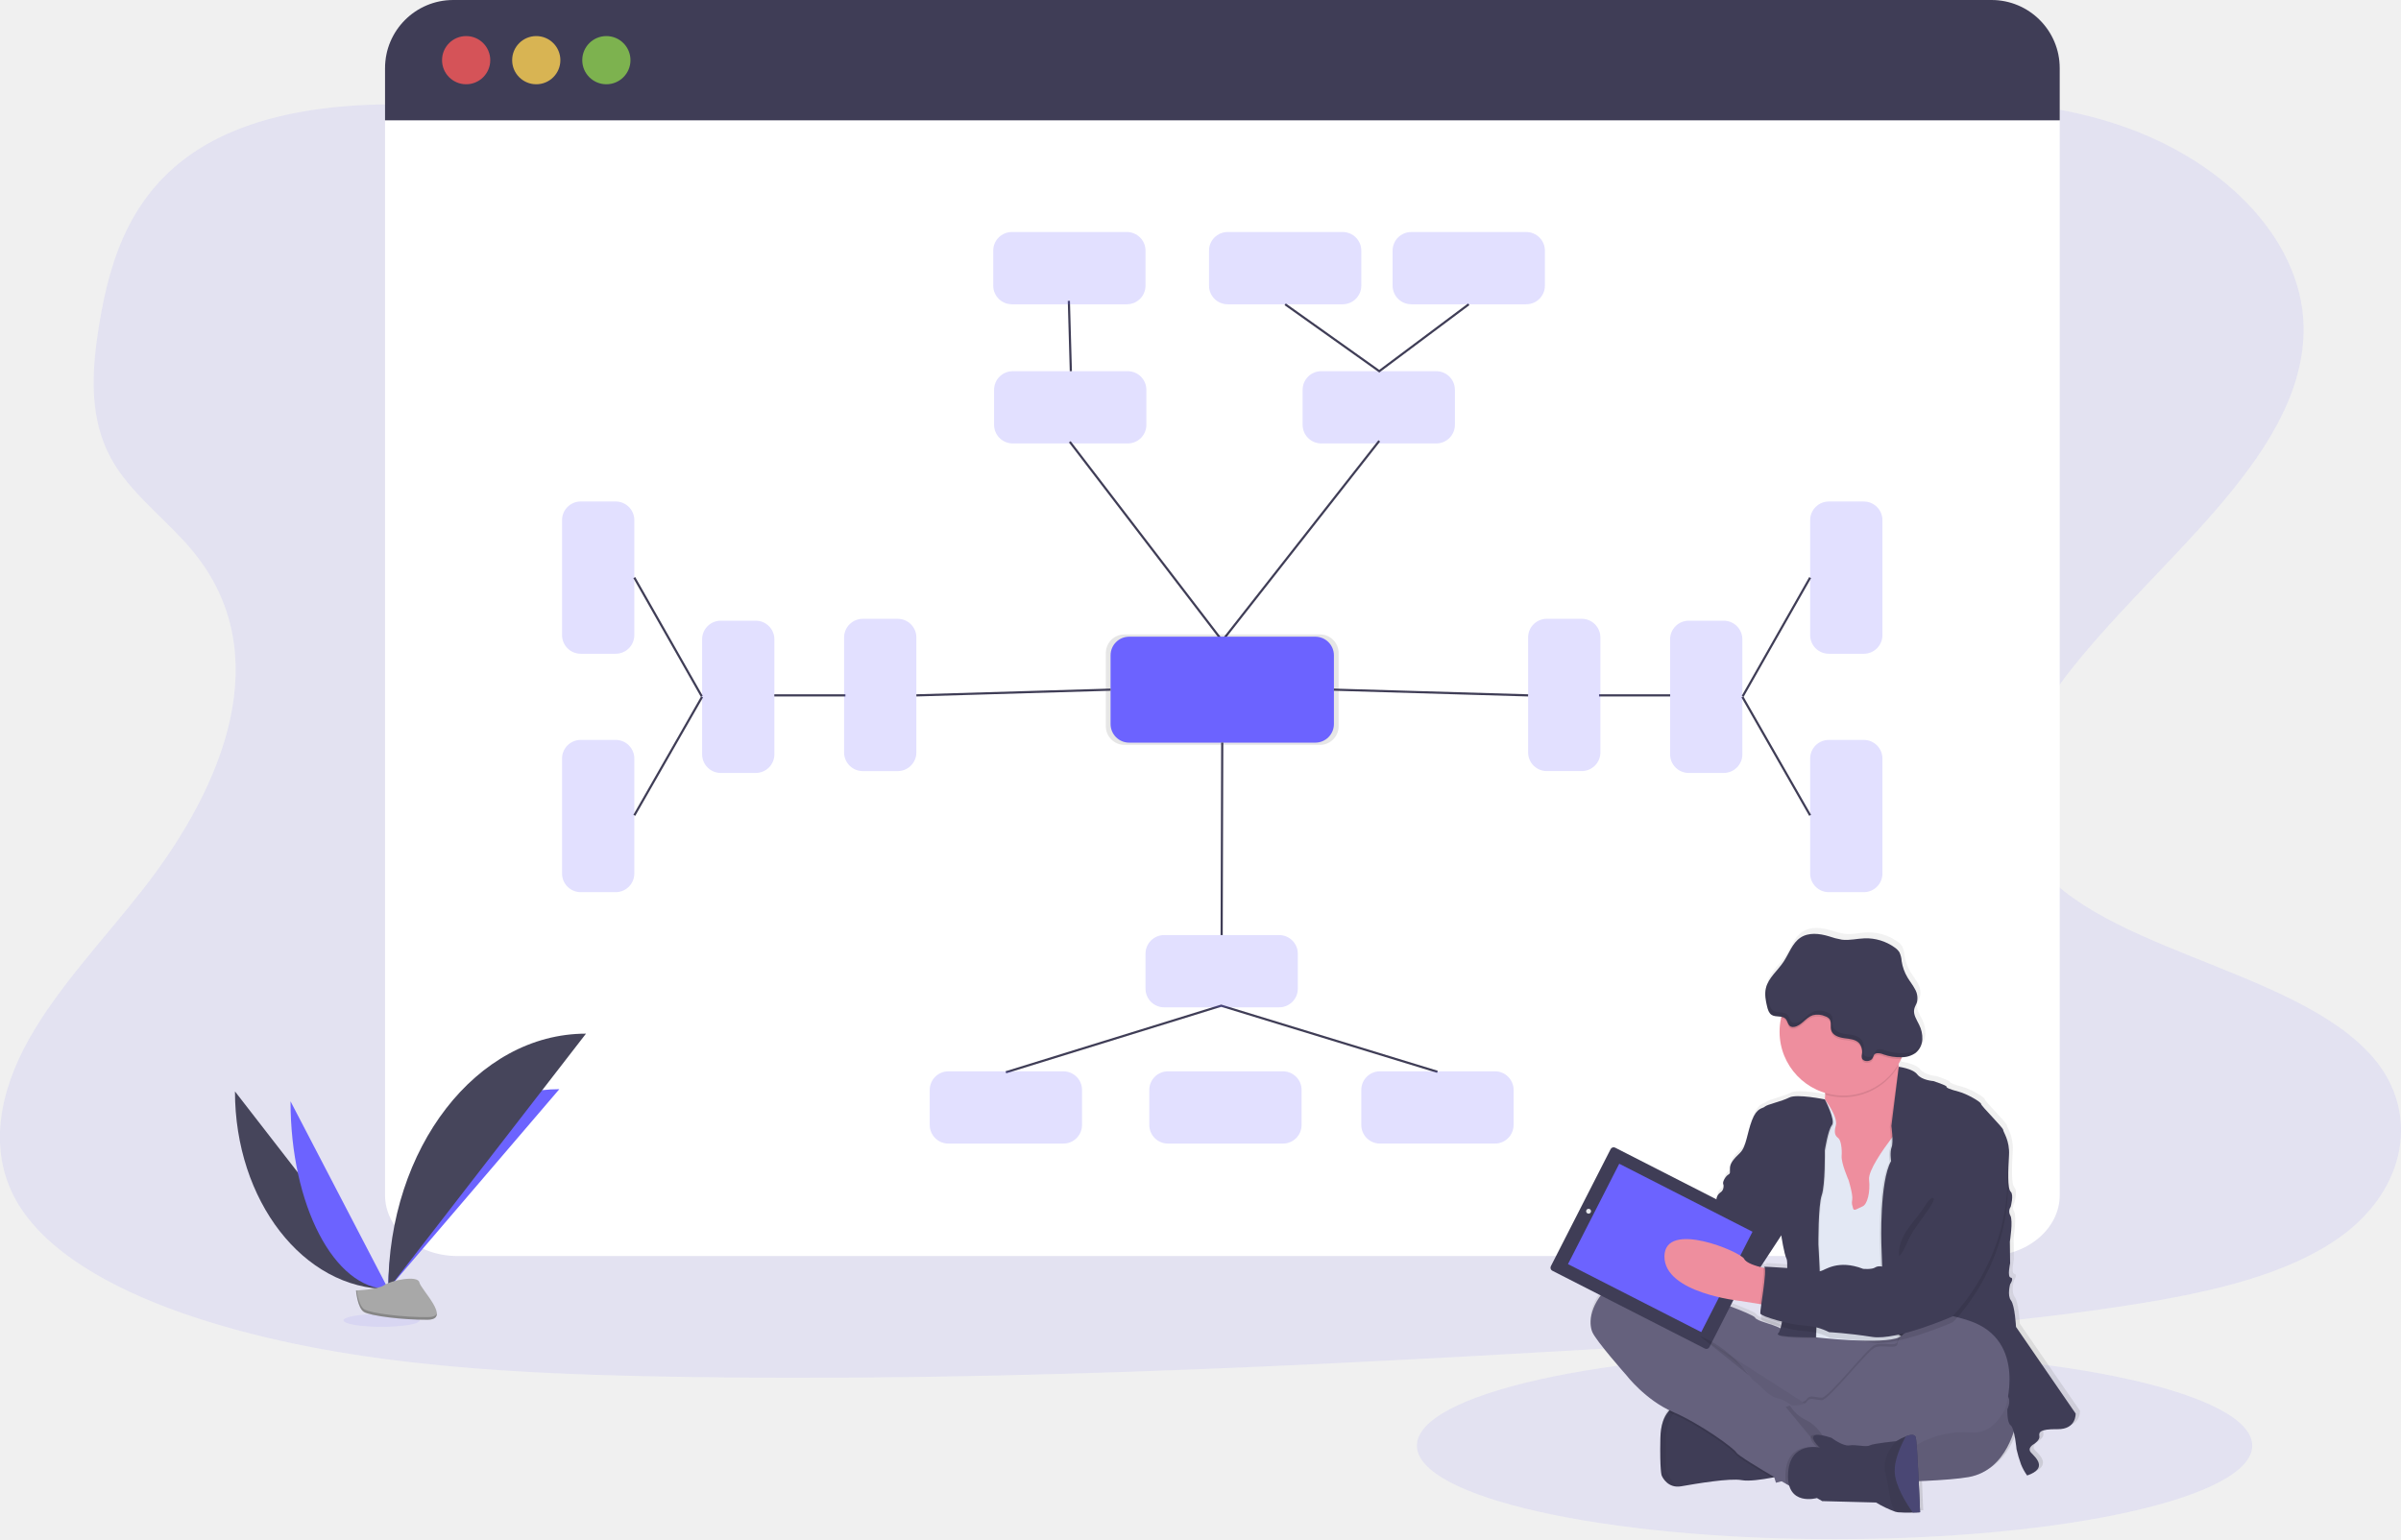
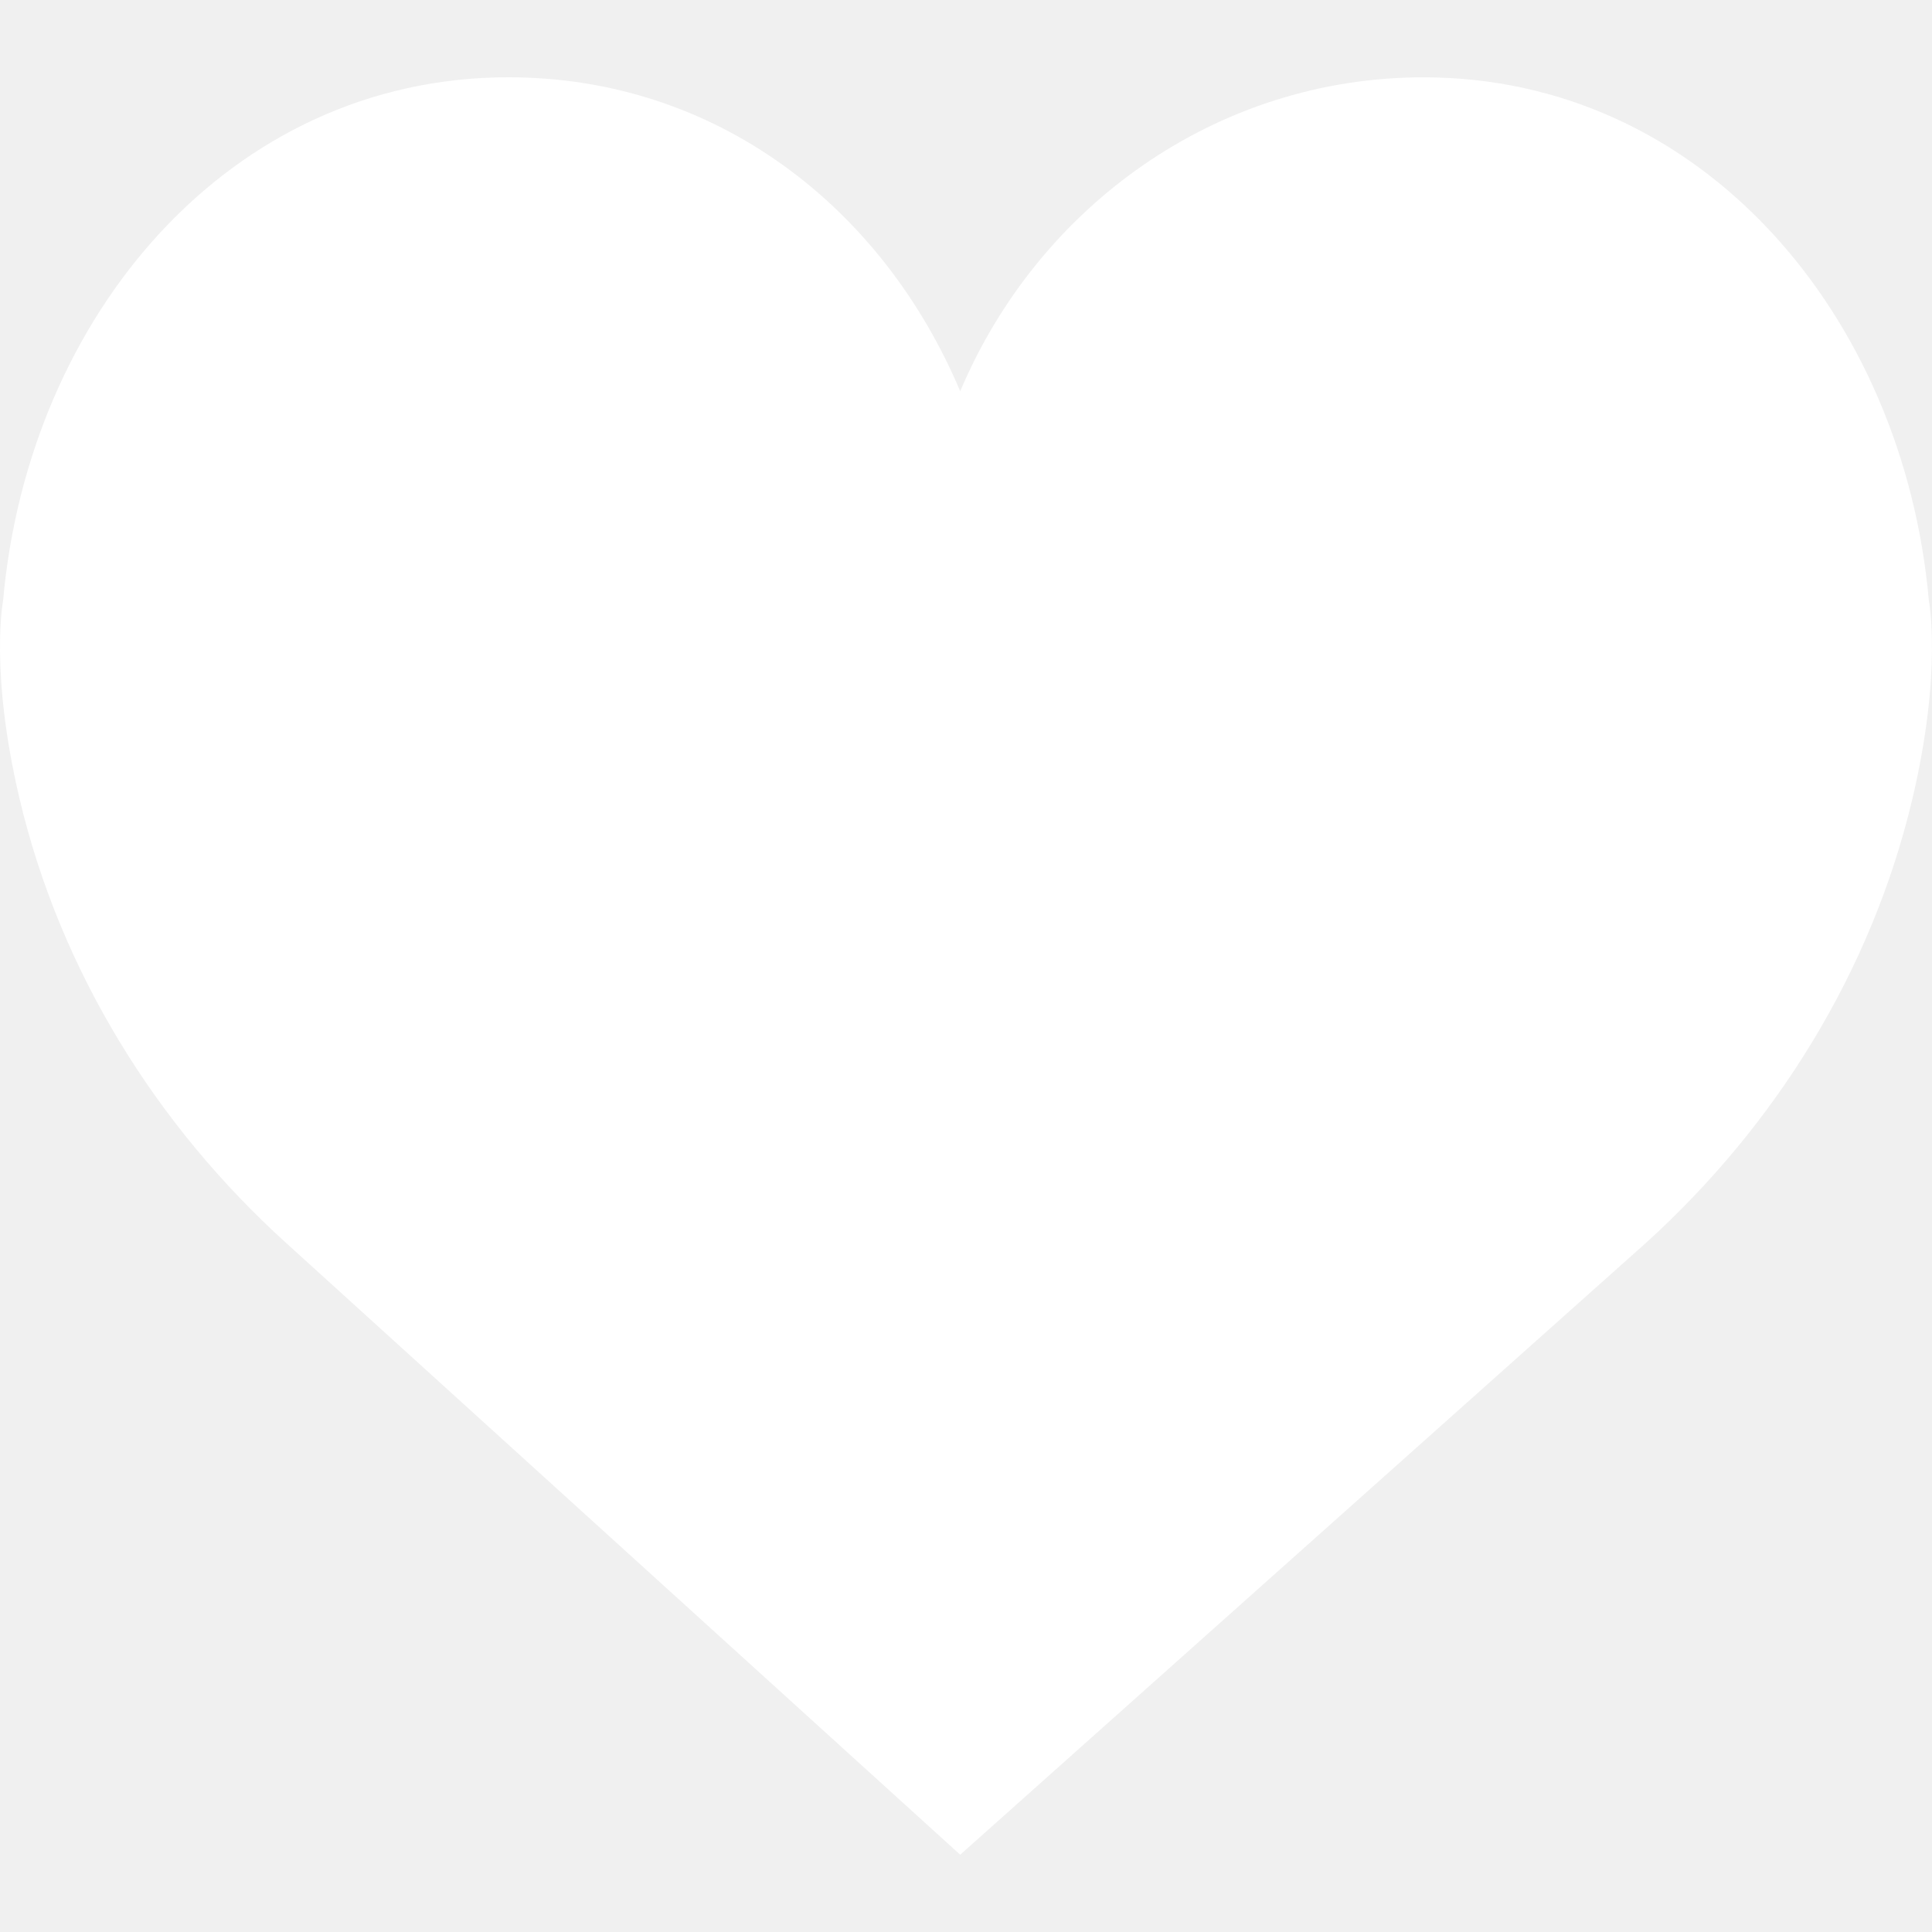
- <svg xmlns="http://www.w3.org/2000/svg" id="a6dc9487-50e2-4fb9-af91-bf1b7118d463" data-name="Layer 1" width="1103.79" height="707.8" viewBox="0 0 1103.79 707.8">
-   <defs>
-     <linearGradient id="bd43dd7f-2dfd-4389-bf1e-697a1c0f972b" x1="891.82" y1="790.72" x2="891.82" y2="522.9" gradientUnits="userSpaceOnUse">
-       <stop offset="0" stop-color="gray" stop-opacity="0.25" />
-       <stop offset="0.54" stop-color="gray" stop-opacity="0.12" />
-       <stop offset="1" stop-color="gray" stop-opacity="0.1" />
-     </linearGradient>
-   </defs>
-   <ellipse cx="843.39" cy="664.8" rx="192" ry="43" fill="#6c63ff" opacity="0.1" />
-   <g opacity="0.1">
-     <path d="M673.12,122.89c0,156.1,97.93,282.41,219,282.41" transform="translate(-48.1 -96.1)" fill="#6c63ff" />
+ <svg xmlns="http://www.w3.org/2000/svg" version="1.1" id="Capa_1" x="0px" y="0px" viewBox="0 0 50 50" style="enable-background:new 0 0 50 50;" xml:space="preserve" width="512px" height="512px">
+   <g>
+     <path d="M24.85,10.126c2.018-4.783,6.628-8.125,11.99-8.125c7.223,0,12.425,6.179,13.079,13.543  c0,0,0.353,1.828-0.424,5.119c-1.058,4.482-3.545,8.464-6.898,11.503L24.85,48L7.402,32.165c-3.353-3.038-5.84-7.021-6.898-11.503  c-0.777-3.291-0.424-5.119-0.424-5.119C0.734,8.179,5.936,2,13.159,2C18.522,2,22.832,5.343,24.85,10.126z" data-original="#D75A4A" class="active-path" data-old_color="#D75A4A" fill="#FFFFFF" />
  </g>
-   <path d="M675.52,226.13c-70.75.54-138.73-15.45-203.73-33.27S342.32,155,273,146.82c-44.62-5.27-95.4-4.44-130.47,16-33.75,19.66-43.74,51.89-48.67,81.63-3.71,22.38-5.52,45.86,7.54,66.22C110.42,324.8,126,336.4,137,349.86c38.26,46.83,14.53,107.1-23.41,155.51-17.79,22.71-38.6,44.5-52.1,68.48s-19.18,51.1-5.79,74.6c13.28,23.28,43.54,40,76.09,51.45C197.92,723,275,727.6,350.05,729.06c166.14,3.25,332.71-6.63,498.83-16.5,61.47-3.66,123.22-7.34,183.48-17.15,33.46-5.45,67.92-13.44,91.74-30.61,30.25-21.8,36.68-57.11,15-82.33-36.37-42.29-133-49.68-159-95.53-14.31-25.24-1.57-54.37,17-78.92,39.94-52.64,108.35-100,110-158.62,1.1-40.25-34-79.28-86.68-96.43-55.25-18-130.79-12.79-169.85,21.61C810.34,210,738,225.66,675.52,226.13Z" transform="translate(-48.1 -96.1)" fill="#6c63ff" opacity="0.1" />
-   <path d="M995,127.29V645.7c0,15.42-14.88,28-33.24,28H258.34c-18.36,0-33.23-12.54-33.23-28V127.29c0-15.45,14.87-31.19,33.23-31.19l703.33,1.71C980,97.81,995,111.84,995,127.29Z" transform="translate(-48.1 -96.1)" fill="#fff" />
-   <path d="M995,127.45v24H225.11v-24A31.35,31.35,0,0,1,256.45,96.1H963.6A31.36,31.36,0,0,1,995,127.45Z" transform="translate(-48.1 -96.1)" fill="#3f3d56" />
-   <circle cx="214.3" cy="27.67" r="11.08" fill="#fa5959" opacity="0.8" />
-   <circle cx="246.53" cy="27.67" r="11.08" fill="#fed253" opacity="0.8" />
-   <circle cx="278.76" cy="27.67" r="11.08" fill="#8ccf4d" opacity="0.8" />
-   <rect x="457" y="170.7" width="70.01" height="33.22" rx="8.57" fill="#6c63ff" opacity="0.2" />
-   <rect x="598.84" y="170.7" width="70.01" height="33.22" rx="8.57" fill="#6c63ff" opacity="0.2" />
-   <polyline points="491.81 203.17 561.89 294.68 634.08 202.74" fill="none" stroke="#3f3d56" stroke-miterlimit="10" />
-   <rect x="508.37" y="291.75" width="107.03" height="50.79" rx="8.57" opacity="0.1" />
-   <rect x="510.55" y="292.79" width="102.68" height="48.73" rx="8.57" fill="#6c63ff" />
-   <line x1="492.29" y1="170.7" x2="491.38" y2="138.35" fill="none" stroke="#3f3d56" stroke-miterlimit="10" />
-   <polyline points="675.22 139.93 634.08 170.7 590.81 139.93" fill="none" stroke="#3f3d56" stroke-miterlimit="10" />
-   <rect x="456.61" y="106.7" width="70.01" height="33.22" rx="8.57" fill="#6c63ff" opacity="0.2" />
-   <rect x="640.21" y="106.7" width="70.01" height="33.22" rx="8.57" fill="#6c63ff" opacity="0.2" />
-   <rect x="555.81" y="106.7" width="70.01" height="33.22" rx="8.57" fill="#6c63ff" opacity="0.2" />
-   <line x1="561.89" y1="341.51" x2="561.62" y2="430.01" fill="none" stroke="#3f3d56" stroke-miterlimit="10" />
-   <path d="M609.53,558.59v0Z" transform="translate(-48.1 -96.1)" fill="none" stroke="#3f3d56" stroke-miterlimit="10" />
-   <polyline points="462.42 493.11 561.42 462.48 660.82 492.89" fill="none" stroke="#3f3d56" stroke-miterlimit="10" />
-   <rect x="526.62" y="430.01" width="70.01" height="33.22" rx="8.57" fill="#6c63ff" opacity="0.2" />
-   <rect x="861.88" y="345.12" width="70.01" height="33.22" rx="8.57" transform="translate(1210.51 -631.25) rotate(90)" fill="#6c63ff" opacity="0.2" />
-   <rect x="861.88" y="454.76" width="70.01" height="33.22" rx="8.57" transform="translate(377.41 1272.15) rotate(-90)" fill="#6c63ff" opacity="0.2" />
-   <rect x="625.82" y="492.66" width="70.01" height="33.22" rx="8.57" fill="#6c63ff" opacity="0.2" />
-   <rect x="475.52" y="588.76" width="70.01" height="33.22" rx="8.57" transform="translate(972.95 1114.65) rotate(-180)" fill="#6c63ff" opacity="0.2" />
-   <rect x="576.46" y="588.76" width="70.01" height="33.22" rx="8.57" transform="translate(1174.83 1114.65) rotate(-180)" fill="#6c63ff" opacity="0.2" />
-   <line x1="801" y1="320.45" x2="832.16" y2="374.94" fill="none" stroke="#3f3d56" stroke-miterlimit="10" />
-   <line x1="735.11" y1="319.78" x2="767.82" y2="319.78" fill="none" stroke="#3f3d56" stroke-miterlimit="10" />
-   <line x1="613.23" y1="317.15" x2="702.51" y2="319.78" fill="none" stroke="#3f3d56" stroke-miterlimit="10" />
-   <line x1="832.16" y1="265.63" x2="801.15" y2="320.21" fill="none" stroke="#3f3d56" stroke-miterlimit="10" />
-   <rect x="732.22" y="399.07" width="70.01" height="33.22" rx="8.57" transform="translate(1134.8 -447.65) rotate(90)" fill="#6c63ff" opacity="0.2" />
-   <rect x="797.48" y="399.94" width="70.01" height="33.22" rx="8.57" transform="translate(1200.94 -512.04) rotate(90)" fill="#6c63ff" opacity="0.2" />
-   <rect x="288.1" y="345.12" width="70.01" height="33.22" rx="8.57" transform="translate(636.73 -57.48) rotate(90)" fill="#6c63ff" opacity="0.2" />
-   <rect x="288.1" y="454.76" width="70.01" height="33.22" rx="8.57" transform="translate(-196.37 698.37) rotate(-90)" fill="#6c63ff" opacity="0.2" />
-   <line x1="322.78" y1="320.45" x2="291.61" y2="374.94" fill="none" stroke="#3f3d56" stroke-miterlimit="10" />
-   <line x1="388.66" y1="319.78" x2="355.96" y2="319.78" fill="none" stroke="#3f3d56" stroke-miterlimit="10" />
-   <line x1="510.55" y1="317.15" x2="421.27" y2="319.78" fill="none" stroke="#3f3d56" stroke-miterlimit="10" />
-   <line x1="291.61" y1="265.63" x2="322.62" y2="320.21" fill="none" stroke="#3f3d56" stroke-miterlimit="10" />
-   <rect x="417.76" y="399.07" width="70.01" height="33.22" rx="8.57" transform="translate(820.34 -133.18) rotate(90)" fill="#6c63ff" opacity="0.2" />
-   <rect x="352.49" y="399.94" width="70.01" height="33.22" rx="8.57" transform="translate(755.94 -67.05) rotate(90)" fill="#6c63ff" opacity="0.2" />
-   <path d="M156.12,598c0,50.24,31.52,90.9,70.47,90.9" transform="translate(-48.1 -96.1)" fill="#46455b" />
-   <path d="M226.59,688.89c0-50.81,35.18-91.92,78.65-91.92" transform="translate(-48.1 -96.1)" fill="#6c63ff" />
-   <path d="M181.66,602.55c0,47.72,20.1,86.34,44.93,86.34" transform="translate(-48.1 -96.1)" fill="#6c63ff" />
-   <path d="M226.59,688.89c0-64.92,40.66-117.45,90.9-117.45" transform="translate(-48.1 -96.1)" fill="#46455b" />
-   <ellipse cx="175.43" cy="607.19" rx="17.52" ry="2.96" fill="#6c63ff" opacity="0.1" />
-   <path d="M211.77,689.53s10-.31,13-2.45,15.37-4.71,16.12-1.27,15,17.11,3.73,17.2-26.22-1.76-29.22-3.59S211.77,689.53,211.77,689.53Z" transform="translate(-48.1 -96.1)" fill="#a8a8a8" />
-   <path d="M244.83,701.81c-11.28.09-26.21-1.75-29.22-3.59-2.29-1.39-3.2-6.39-3.51-8.7h-.33s.63,8.06,3.64,9.89,17.94,3.68,29.22,3.59c3.26,0,4.38-1.19,4.32-2.9C248.5,701.15,247.26,701.79,244.83,701.81Z" transform="translate(-48.1 -96.1)" opacity="0.2" />
-   <path d="M1004.32,744.89l-27.67-40.12s-.52-9.93-2.33-12.26-.39-7.48-.39-7.48,1.94-2.84.26-3.09-.26-6.58-.26-6.58l-.13-10.07s1.55-9.67.26-12a3.82,3.82,0,0,1,.13-4.13s1.55-5.55,0-7-1.17-10.06-.78-16.89-2.71-10.71-2.71-11.74-10.22-11.1-10.22-12-6.46-4.64-10.34-5.68-5.82-1.8-5.69-2.32-6.08-2.58-6.08-2.58-5.43-.38-7.5-3.09-8.4-3.5-8.57-3.52c0-.18-.09-.36-.12-.54l-.12-.58c.49-.82.94-1.66,1.35-2.53l.36-.79a11,11,0,0,0,6.36-2,8.7,8.7,0,0,0,3.1-6.19,13.6,13.6,0,0,0-1.51-6.87c-1.14-2.33-2.8-4.73-2.23-7.25.25-1.09.9-2,1.24-3.11a8.19,8.19,0,0,0-.93-6.11c-1-1.87-2.34-3.52-3.43-5.34a20.73,20.73,0,0,1-2.73-7.54,11.88,11.88,0,0,0-1-4.11,7.62,7.62,0,0,0-2.27-2.29,22.65,22.65,0,0,0-13.9-4.21c-3.52.12-7,1.07-10.52.64a38.93,38.93,0,0,1-6.15-1.61c-4.33-1.28-9.34-1.81-13.11.67s-5.28,7.36-7.84,11.18c-2.27,3.38-5.58,6.21-7.3,9.79,0-.07,0-.14.05-.21a12.35,12.35,0,0,0-1,2.61c-.66,2.81-.11,5.75.57,8.55.36,1.45.84,3,2.09,3.82s3,.63,4.52.89c-.06.25-.12.49-.17.74a29.5,29.5,0,0,0,20.5,34.45c0,.26,0,.53,0,.78,0,.77-.06,1.51-.14,2.22h0s-13-2.67-16.49-.87-10.35,3.23-11.38,4.26-3.62.26-5.95,6.32-2.58,12.26-5.56,15.09-4.52,4.78-4.65,6.84.38,2.58-.78,3.23-2.84,3.35-2.33,4.38c0,0,.65,2.58-1.42,3.87a4.31,4.31,0,0,0-1.81,3.87s-.78,2.84-2.59,3.48-3,4.91-3,4.91l-5.86,6.74-11.63-12.86a4.9,4.9,0,0,0-6.91-.35L802,653.51a11.24,11.24,0,0,0-5.71,3.4,15,15,0,0,0-3,4.4l-3.12,2.82a4.8,4.8,0,0,0-1.61,3.44,4.85,4.85,0,0,0,.81,5.32l7.44,8.24,0,.07a13,13,0,0,0-7.2,2.93c-11.12,9.8-11.25,18.83-9.57,23s15.77,20,15.77,20,8.19,10.65,20,16.31h0l-.08.09c-.24.25-.47.52-.7.81l-.19.25-.18.25-.21.31-.16.25-.23.37a2,2,0,0,1-.14.25c-.09.16-.18.33-.26.5l-.09.17c-.11.22-.21.46-.32.7s-.07.18-.1.26-.14.34-.2.52l-.12.33c-.06.16-.11.33-.17.5s-.07.24-.11.37l-.15.56-.09.35c-.08.3-.14.61-.21.93l-.06.37c0,.21-.08.43-.11.66s-.05.31-.07.47,0,.42-.08.64,0,.33-.05.49,0,.49,0,.74,0,.29,0,.45c0,.4,0,.82-.05,1.25-.26,15.09.62,17.28.62,17.28s1.83,4.81,6.87,5.15a8.93,8.93,0,0,0,2.21-.12c6.72-1.16,22.5-3.87,28.06-2.83,3.34.62,9.53-.3,13.93-1.13l1.17-.23.8,2.57,2.56-.7,2.17,1.25,1.37.79c2.55,8.65,12.91,5.7,12.91,5.7l2.46,1.42,25,.64a50.53,50.53,0,0,0,8.84,4.25,8.88,8.88,0,0,0,1.25.27,57.46,57.46,0,0,0,6.95.13c1.92,0,3.4-.13,3.4-.13s-.26-6.77-.62-14.36c9.53-.4,18-1,23.11-1.89C968,772,973.55,759.84,975.6,753.36a60.65,60.65,0,0,1,1.3,8,58.61,58.61,0,0,0,2.07,7,23.67,23.67,0,0,0,2.85,5.16c9.83-3.35,3.88-8.38,1.81-10.57s1.42-4,1.42-4,2.72-1.81,2.46-3.49-.39-3.48,8.4-3.35S1004.32,744.89,1004.32,744.89ZM867.78,662.52c.11.74,1.34,8.68,2.45,10.77a14.37,14.37,0,0,1,.29,4.25c-5.21-.41-10.64-.64-10.64-.64a1.24,1.24,0,0,1,.28.67l-.82-.19c-.38-.09-.78-.18-1.19-.29l9.6-14.59Zm-19,30.25,9,1.43.76.12a30.29,30.29,0,0,0-.47,4.26c0,.13.2.29.49.48a11.67,11.67,0,0,0-.17,2.13c.14.72,4.36,2.26,9.2,3.54-.07.26-.14.5-.2.74h0c-4.27-2.25-11-3.3-11.78-5S832,690.84,832,690.84s-.84-.45-2.28-1.14l6,1.14,1.66-.17A89.92,89.92,0,0,0,848.76,692.77Z" transform="translate(-48.1 -96.1)" fill="url(#bd43dd7f-2dfd-4389-bf1e-697a1c0f972b)" />
-   <path d="M974.89,750.5s-3.59,21.65-21.79,24.86-78.94,2.56-78.94,2.56-34.73-5-47.29-34.34-20.63-41-9.87-41.53,68.82,19.61,72.15,19.87S978.09,677.32,974.89,750.5Z" transform="translate(-48.1 -96.1)" fill="#65617d" />
-   <path d="M974.89,750.5s-3.59,21.65-21.79,24.86-78.94,2.56-78.94,2.56-34.73-5-47.29-34.34-20.63-41-9.87-41.53,68.82,19.61,72.15,19.87S978.09,677.32,974.89,750.5Z" transform="translate(-48.1 -96.1)" opacity="0.05" />
-   <path d="M812,774.59s1.81,4.77,6.8,5.12a8.77,8.77,0,0,0,2.19-.12c6.67-1.16,22.3-3.85,27.81-2.82,3.32.61,9.45-.3,13.82-1.12,2.9-.55,5-1.06,5-1.06s-5.12-17-5.77-17.56-23.06-14-23.06-14L821,741.79H821a9.39,9.39,0,0,0-6,3.54c-1.87,2.27-3.48,6-3.59,12.1C811.1,772.41,812,774.59,812,774.59Z" transform="translate(-48.1 -96.1)" fill="#3f3d56" />
-   <path d="M812,774.59s1.81,4.77,6.8,5.12a73.93,73.93,0,0,1-4.82-7l.09-12.43a21.89,21.89,0,0,1,7-18.45H821s-9.35.64-9.61,15.64S812,774.59,812,774.59Z" transform="translate(-48.1 -96.1)" opacity="0.05" />
-   <path d="M889,747.42l16.53-12.94,26-25.63s-2.81-.14-7.05-.32c-1,.67-4,2.78-4.12,5.35-.12,3.14-7,.22-10.62,2S888.64,740.16,885.56,740s-5.51-1.56-6.79.62l-.09.14Z" transform="translate(-48.1 -96.1)" opacity="0.1" />
-   <path d="M815,745.32c.59.28,1.19.56,1.79.82,12.56,5.38,28.07,16.66,29.22,18.71.71,1.25,9.7,6.71,16.64,10.8,2.9-.55,5-1.06,5-1.06s-5.12-17-5.77-17.56-23.06-14-23.06-14L821,741.79H821A9.39,9.39,0,0,0,815,745.32Z" transform="translate(-48.1 -96.1)" opacity="0.1" />
-   <path d="M780.09,708.59c1.67,4.1,15.64,19.86,15.64,19.86s8.84,11.54,21.4,16.92,28.06,16.66,29.22,18.71c.74,1.32,10.75,7.35,17.8,11.49l1.58.92,3.5,2,1.85,1.07s4.29-3.45,8.57-6.92,8.41-6.86,8.48-7c.12-.38,1.79-4.74,1.4-5-.2-.13-1.08-1.91-2.69-4a18.25,18.25,0,0,0-6.53-5.4c-5.9-2.69-8.46-8.82-8.46-8.82s-.56-.4-1.41-.94a17.09,17.09,0,0,0-5.77-2.57c-2.82-.35-8.07-6.12-8.07-6.12s-3.59-2.31-5-5.25-21.22-16.46-23.06-17.73l48.18,30.95,11.53,7.41,16.54-12.94,26-25.63s-3.5-.17-8.58-.39c-12.65-.55-35.1-1.41-37.94-.77a21.45,21.45,0,0,1-7,.46s-6.4.29-10.63-1.94-10.9-3.28-11.67-4.93-23.45-9.61-23.45-9.61-30.88-16.4-41.91-6.66S778.43,704.49,780.09,708.59Z" transform="translate(-48.1 -96.1)" fill="#65617d" />
-   <path d="M879.67,614.53l4,13.19,5.13,29.74,18.83,1.28,5.46-9,5.44-9s3.39-12,5.83-23.64c2.15-10.28,3.56-20.26,1.22-21.34-2.08-1-3.45-4.43-4.34-8.15-.11-.46-.22-.93-.31-1.39a73.86,73.86,0,0,1-1.25-9.56s-39.47-2.05-34,14.23a25.82,25.82,0,0,1,1.49,8.65,21.8,21.8,0,0,1-.14,2.2A18.45,18.45,0,0,1,879.67,614.53Z" transform="translate(-48.1 -96.1)" fill="#ee8e9e" />
-   <path d="M871.46,612.35l1.42,22.42,3.2,19.1,3.59,8.84,3.2,48.38s30.9,3.57,38.42-.06a3.33,3.33,0,0,0,1.36-1.07c9.07-13.7,6.1-53.4,6.1-53.4l3.46-25.63-2.31-13.3-5.57-.6-4.29-.45s-1,1.19-2.37,3c-3.8,5-10.79,14.88-10.32,19,.64,5.64-.77,11.4-3,12.3s-4,2.44-4.35.9-.77-1.92-.39-4.1-1.67-8.85-1.67-8.85-3.46-7.81-3.2-11.15-.38-7.17-1.41-8.07-2.43-1.79-1.28-5.89S887,601.67,887,601.67Z" transform="translate(-48.1 -96.1)" fill="#e3e8f4" />
-   <path d="M912.28,668.36l1.29,38.32,7.4,4.1a3.4,3.4,0,0,0,1.36-1.06c9.07-13.71,6.1-53.41,6.1-53.41l3.46-25.63-2.31-13.3-5.57-.6c2.15-10.28,3.56-20.26,1.22-21.34-2.08-1-3.45-4.43-4.34-8.15h0l-4,27.11s.33,2.45.45,5a14.26,14.26,0,0,1-.32,4.77c-.9,2.31-.26,6.41-.26,6.41-2.31,4.07-3.47,11.61-4,18.89C912,659.13,912.28,668.36,912.28,668.36Z" transform="translate(-48.1 -96.1)" opacity="0.1" />
-   <path d="M921,586.68s6.46.8,8.51,3.5,7.43,3.07,7.43,3.07,6.15,2,6,2.56,1.79,1.29,5.63,2.31,10.26,4.74,10.26,5.64S969,614.65,969,615.68s3.08,4.87,2.69,11.66-.77,15.38.77,16.79,0,6.92,0,6.92a3.78,3.78,0,0,0-.13,4.1c1.28,2.31-.25,11.92-.25,11.92l.12,10s-1.41,6.28.26,6.54-.26,3.08-.26,3.08-1.41,5.12.39,7.43,2.31,12.17,2.31,12.17l27.42,39.86s.39,7.3-8.33,7.18-8.59,1.66-8.33,3.33-2.43,3.46-2.43,3.46-3.46,1.79-1.41,4,7.94,7.18-1.8,10.51a23.76,23.76,0,0,1-2.82-5.13,58,58,0,0,1-2.05-6.92s-.9-9.74-2.69-11-1.54-7.43-1.54-7.43,2.57-5-1-7.05-55.62-30.89-55.62-30.89L913,667.84s-.9-28.32,4.48-37.81c0,0-.64-4.1.26-6.41s-.13-9.74-.13-9.74Z" transform="translate(-48.1 -96.1)" fill="#3f3d56" />
-   <path d="M887.43,602.06s-12.89-2.66-16.35-.86-10.25,3.2-11.28,4.23-3.58.25-5.89,6.28-2.56,12.17-5.51,15-4.49,4.74-4.62,6.79.39,2.56-.76,3.21-2.82,3.33-2.31,4.35,26.65,23.58,26.65,23.58,1.29,8.59,2.44,10.77-1.28,32.16-3.84,34.22,17.3,1.86,17.3,1.86.89-19.68,1.66-20.7-.51-22-.51-22-.13-17.94,1.54-22.68,1.48-20.5,1.48-20.5,1.47-9.46,3.26-11.67S887.43,602.06,887.43,602.06Z" transform="translate(-48.1 -96.1)" opacity="0.1" />
-   <path d="M887,601.67s-12.88-2.65-16.34-.86S860.44,604,859.42,605s-3.59.26-5.9,6.28-2.56,12.18-5.51,15-4.48,4.74-4.61,6.79.38,2.56-.77,3.2-2.82,3.33-2.31,4.36S867,664.25,867,664.25s1.28,8.58,2.44,10.76-1.29,32.17-3.85,34.22,17.3,1.86,17.3,1.86.9-19.67,1.67-20.7-.52-22-.52-22-.12-17.94,1.54-22.68S887,625.16,887,625.16s1.47-9.46,3.26-11.66S887,601.67,887,601.67Z" transform="translate(-48.1 -96.1)" fill="#3f3d56" />
-   <path d="M885.69,590.82a25.82,25.82,0,0,1,1.49,8.65,29.36,29.36,0,0,0,33.72-13.32,73.86,73.86,0,0,1-1.25-9.56S880.18,574.54,885.69,590.82Z" transform="translate(-48.1 -96.1)" opacity="0.1" />
-   <path d="M866.21,570.57a29.35,29.35,0,1,0,.64-6.1A29.35,29.35,0,0,0,866.21,570.57Z" transform="translate(-48.1 -96.1)" fill="#ee8e9e" />
-   <path d="M847.37,638.49l-7,2.18s.65,2.56-1.41,3.84a4.29,4.29,0,0,0-1.79,3.85s-.77,2.82-2.56,3.46-2.95,4.87-2.95,4.87l-5.9,6.79s-2.17,1.79-1.79,2.69-2.31,1.15-2.31,1.15L823,690.14l12.18,2.3,7.56-.77,6.15-2.3,5.38-3.21,2.44-6.28,10.76-16.4Z" transform="translate(-48.1 -96.1)" fill="#3f3d56" />
-   <path d="M823.41,669.12s-15.64-22.56-27.3-10.38,4.74,31.91,8.59,31.27,22.17-1.67,22.17-1.67Z" transform="translate(-48.1 -96.1)" fill="#ee8e9e" />
-   <rect x="770.4" y="638.26" width="81.83" height="63.54" rx="1.54" transform="translate(345.12 -391.66) rotate(27.04)" fill="#3f3d56" />
-   <rect x="777.03" y="644.03" width="68.78" height="51.83" transform="translate(345.09 -391.72) rotate(27.04)" fill="#6c63ff" />
-   <circle cx="730.3" cy="557" r="1.13" fill="#e6e8ec" />
-   <circle cx="796.61" cy="590.97" r="1.86" fill="#e6e8ec" />
-   <path d="M813.28,673.86c-.12,16.92,34.86,20.5,34.86,20.5l8.94,1.42,4,.64,1.67-16.54s-1.83-.27-4.12-.8c-3.39-.79-7.78-2.16-8.7-4.07C848.4,671.81,813.41,656.94,813.28,673.86Z" transform="translate(-48.1 -96.1)" fill="#ee8e9e" />
-   <path d="M866.85,564.47a3.41,3.41,0,0,1,2.15,1c1,1.05,1,2.91,2.33,3.55a2.58,2.58,0,0,0,1.53.18c3.41-.48,5.38-4.33,8.65-5.39a8.67,8.67,0,0,1,5.73.5,4.18,4.18,0,0,1,1.9,1.21c1.1,1.42.33,3.51.84,5.22.7,2.38,3.54,3.33,6,3.64s5.23.48,6.88,2.34a6.27,6.27,0,0,1,1.22,5,3.91,3.91,0,0,0,0,1.83c.68,1.93,4,1.64,4.87.12.64-1.1.45-2,1.94-2.32a6.32,6.32,0,0,1,3.14.54,23.08,23.08,0,0,0,8.11,1.24,29.35,29.35,0,1,0-55.27-18.58Z" transform="translate(-48.1 -96.1)" opacity="0.1" />
-   <path d="M904.06,582.71a4,4,0,0,1,0-1.84,6.27,6.27,0,0,0-1.22-5c-1.65-1.86-4.42-2-6.88-2.34s-5.3-1.26-6-3.64c-.51-1.71.26-3.8-.84-5.21a4.14,4.14,0,0,0-1.9-1.22,8.67,8.67,0,0,0-5.73-.5c-3.27,1.06-5.24,4.91-8.65,5.39a2.58,2.58,0,0,1-1.53-.18c-1.29-.64-1.34-2.5-2.33-3.55-1.56-1.65-4.51-.58-6.42-1.81-1.24-.8-1.72-2.36-2.07-3.79-.67-2.79-1.22-5.71-.56-8.5,1.11-4.77,5.37-8,8.09-12.11,2.54-3.79,4-8.59,7.77-11.11s8.7-1.94,13-.66a37.88,37.88,0,0,0,6.09,1.59c3.46.43,6.94-.51,10.43-.63a22.46,22.46,0,0,1,13.77,4.18,7.64,7.64,0,0,1,2.25,2.28,11.49,11.49,0,0,1,1,4.08,20.82,20.82,0,0,0,2.71,7.5c1.07,1.8,2.43,3.43,3.4,5.3a8.18,8.18,0,0,1,.92,6.07c-.33,1.05-1,2-1.23,3.09-.57,2.5,1.08,4.89,2.21,7.2a13.55,13.55,0,0,1,1.5,6.83,8.61,8.61,0,0,1-3.08,6.14,11,11,0,0,1-6.49,2A23,23,0,0,1,914,581a6.32,6.32,0,0,0-3.14-.54c-1.49.3-1.3,1.22-1.94,2.32C908.06,584.34,904.74,584.63,904.06,582.71Z" transform="translate(-48.1 -96.1)" fill="#3f3d56" />
-   <path d="M888.25,748.19l16.54-12.94,26-25.63s-3.5-.17-8.58-.39a5.63,5.63,0,0,0-1.82,3.5c-.12,3.13-7,.22-10.62,2S888.64,739,885.56,738.86s-5.51-1.56-6.79.62l-.09.14a3.68,3.68,0,0,1-2,1.16Z" transform="translate(-48.1 -96.1)" opacity="0.1" />
-   <path d="M854.93,747.29l8.31,26.52,1.3,4.16,4-1.08,8.72-2.4,38.84-10.67a33.62,33.62,0,0,0,14-3.73,42.44,42.44,0,0,1,24.14-5.26c5.13.48,10.84-1.73,15.58-10.49,0,0,10.76-31.78-16.41-40.88s-28.46,4.84-28.46,4.84l-.37.23c-1,.67-4,2.78-4.12,5.35-.12,3.14-7,.22-10.62,2S888.64,740.16,885.56,740s-5.51-1.56-6.79.62l-.09.14c-.95,1.31-3.81,1.61-5.69,1.67-1,0-1.78,0-1.78,0l-.24.07-2,.59Z" transform="translate(-48.1 -96.1)" fill="#65617d" />
-   <path d="M857.08,695.78l4,.64,1.67-16.54s-1.83-.27-4.12-.8C859.23,681.38,857.86,690.3,857.08,695.78Z" transform="translate(-48.1 -96.1)" opacity="0.1" />
-   <path d="M961.87,618.53s11.92-3.46,9,30.38-25,55.23-25,55.23-25.37,11.15-36.78,9.36a198.28,198.28,0,0,0-19.73-2.18,29,29,0,0,0-11.54-3.08c-6.4-.25-19.86-4.23-20.12-5.51s3.34-20.12,1.8-21.53c0,0,17.94.74,19.73,2s4.36.37,6.28,0,7.82-5.49,19.48-1c0,0,4,.38,5.51-.64s4-.26,4-.26a11.49,11.49,0,0,0,2.79-1.41c.38-.51,3.46,0,3.46,0a1.36,1.36,0,0,0,1.92-.9,8.34,8.34,0,0,1,1.79-2.82s3.46-19.48,10-26.78c0,0,1.92-1.67,1.41-3.72S946.49,614.43,961.87,618.53Z" transform="translate(-48.1 -96.1)" opacity="0.1" />
-   <path d="M961.56,615.93s11.92-3.46,9,30.38-25,55.23-25,55.23-25.38,11.15-36.78,9.36S889,708.72,889,708.72a29,29,0,0,0-11.53-3.08c-6.41-.25-19.86-4.23-20.12-5.51s3.33-20.12,1.79-21.53c0,0,17.94.74,19.74,2s4.36.36,6.28,0,7.82-5.5,19.48-1c0,0,4,.38,5.51-.64s4-.26,4-.26a11.29,11.29,0,0,0,2.78-1.41c.38-.51,3.46,0,3.46,0a1.36,1.36,0,0,0,1.92-.9,8.59,8.59,0,0,1,1.8-2.82s3.46-19.48,10-26.78c0,0,1.93-1.67,1.41-3.72S946.18,611.83,961.56,615.93Z" transform="translate(-48.1 -96.1)" fill="#3f3d56" />
-   <path d="M869,743.08l16.92,20.48c.07-.06.11-.1.11-.12.13-.38,1.79-4.74,1.41-5s-3.33-6.67-9.23-9.36a17.49,17.49,0,0,1-7.24-6.6Z" transform="translate(-48.1 -96.1)" opacity="0.1" />
-   <path d="M869.23,778.52l1.85,1.07s4.29-3.45,8.57-6.92,8.41-6.86,8.48-7c.12-.38,1.79-4.74,1.4-5-.2-.13-1.08-1.91-2.69-4-11.48-3.22-4.17,4.75-3.2,5.11,0,0-14-3.2-14.74,12A18,18,0,0,0,869.23,778.52Z" transform="translate(-48.1 -96.1)" opacity="0.1" />
-   <path d="M883.38,785l2.44,1.41,24.73.64a50,50,0,0,0,8.76,4.21,7.66,7.66,0,0,0,1.24.28,58.55,58.55,0,0,0,6.89.13c1.9,0,3.36-.13,3.36-.13s-1.17-31.2-2-34.48c-.42-1.57-2.5-1.22-4.54-.44a30,30,0,0,0-4.43,2.24s-10.51,1-12.18,1.93-6.4-.52-9.35,0-8.2-3.47-8.2-3.47c-14.36-4.74-6.28,4.1-5.26,4.48,0,0-14-3.2-14.73,12S883.38,785,883.38,785Z" transform="translate(-48.1 -96.1)" fill="#3f3d56" />
-   <path d="M919.14,772.92c.27,6.46,5.3,14.48,8.3,18.72,1.9,0,3.36-.13,3.36-.13s-1.17-31.2-2-34.48c-.42-1.57-2.5-1.22-4.54-.44C921.73,761.24,918.92,767.72,919.14,772.92Z" transform="translate(-48.1 -96.1)" fill="#565387" />
-   <path d="M919.14,772.92c.27,6.46,5.3,14.48,8.3,18.72,1.9,0,3.36-.13,3.36-.13s-1.17-31.2-2-34.48c-.42-1.57-2.5-1.22-4.54-.44C921.73,761.24,918.92,767.72,919.14,772.92Z" transform="translate(-48.1 -96.1)" opacity="0.1" />
-   <path d="M914.91,773.78c1.7,6.23,1.68,13.22,4.4,17.45a7.66,7.66,0,0,0,1.24.28,58.55,58.55,0,0,0,6.89.13c1.9,0,3.36-.13,3.36-.13s-1.17-31.2-2-34.48c-.42-1.57-2.5-1.22-4.54-.44a30,30,0,0,0-4.43,2.24S912.73,765.8,914.91,773.78Z" transform="translate(-48.1 -96.1)" opacity="0.05" />
-   <path d="M829.58,710.55s12.29,4,22.7,18.16Z" transform="translate(-48.1 -96.1)" opacity="0.1" />
-   <g opacity="0.1">
-     <path d="M929.41,556.77c0,.1,0,.19-.07.28a10.86,10.86,0,0,1-.43,1.07A8.1,8.1,0,0,1,929.41,556.77Z" transform="translate(-48.1 -96.1)" />
-     <path d="M859.9,550.56a12,12,0,0,1,1-2.59c-.07.22-.13.44-.19.67-.65,2.79-.11,5.71.57,8.49.35,1.44.83,3,2.07,3.8,1.91,1.22,4.86.16,6.42,1.81,1,1,1,2.91,2.33,3.55a2.58,2.58,0,0,0,1.53.18c3.4-.48,5.38-4.33,8.65-5.39a8.67,8.67,0,0,1,5.73.5,4.17,4.17,0,0,1,1.9,1.22c1.09,1.41.33,3.5.83,5.21.71,2.38,3.55,3.32,6,3.64s5.23.48,6.88,2.34a6.27,6.27,0,0,1,1.22,5,3.78,3.78,0,0,0,0,1.83c.68,1.92,4,1.64,4.87.12.64-1.1.44-2,1.94-2.33a6.44,6.44,0,0,1,3.14.55,23.26,23.26,0,0,0,8.28,1.24,11,11,0,0,0,6.49-2,7.54,7.54,0,0,0,2-2.42,8.21,8.21,0,0,1-2.77,4.34,11,11,0,0,1-6.49,2A23,23,0,0,1,914,581a6.32,6.32,0,0,0-3.14-.54c-1.49.3-1.3,1.22-1.94,2.32-.87,1.52-4.19,1.81-4.87-.11a4,4,0,0,1,0-1.84,6.27,6.27,0,0,0-1.22-5c-1.65-1.86-4.42-2-6.88-2.34s-5.3-1.26-6-3.64c-.51-1.71.26-3.8-.84-5.21a4.19,4.19,0,0,0-1.9-1.22,8.67,8.67,0,0,0-5.73-.5c-3.27,1.06-5.25,4.91-8.65,5.39a2.58,2.58,0,0,1-1.53-.18c-1.29-.64-1.34-2.5-2.33-3.55-1.56-1.65-4.51-.58-6.42-1.81-1.24-.8-1.72-2.36-2.07-3.79C859.79,556.27,859.25,553.35,859.9,550.56Z" transform="translate(-48.1 -96.1)" />
-   </g>
-   <path d="M931.4,653.13c-2.35,3.17-5,6.1-7.11,9.45s-3.54,7.27-3.11,11.19c2.15-2.2,3.13-5.25,4.49-8,2.29-4.68,5.72-8.65,8.62-13,.55-.82,4.09-5.57,2.3-5.8C935.11,646.8,932.2,652.05,931.4,653.13Z" transform="translate(-48.1 -96.1)" opacity="0.1" />
</svg>
